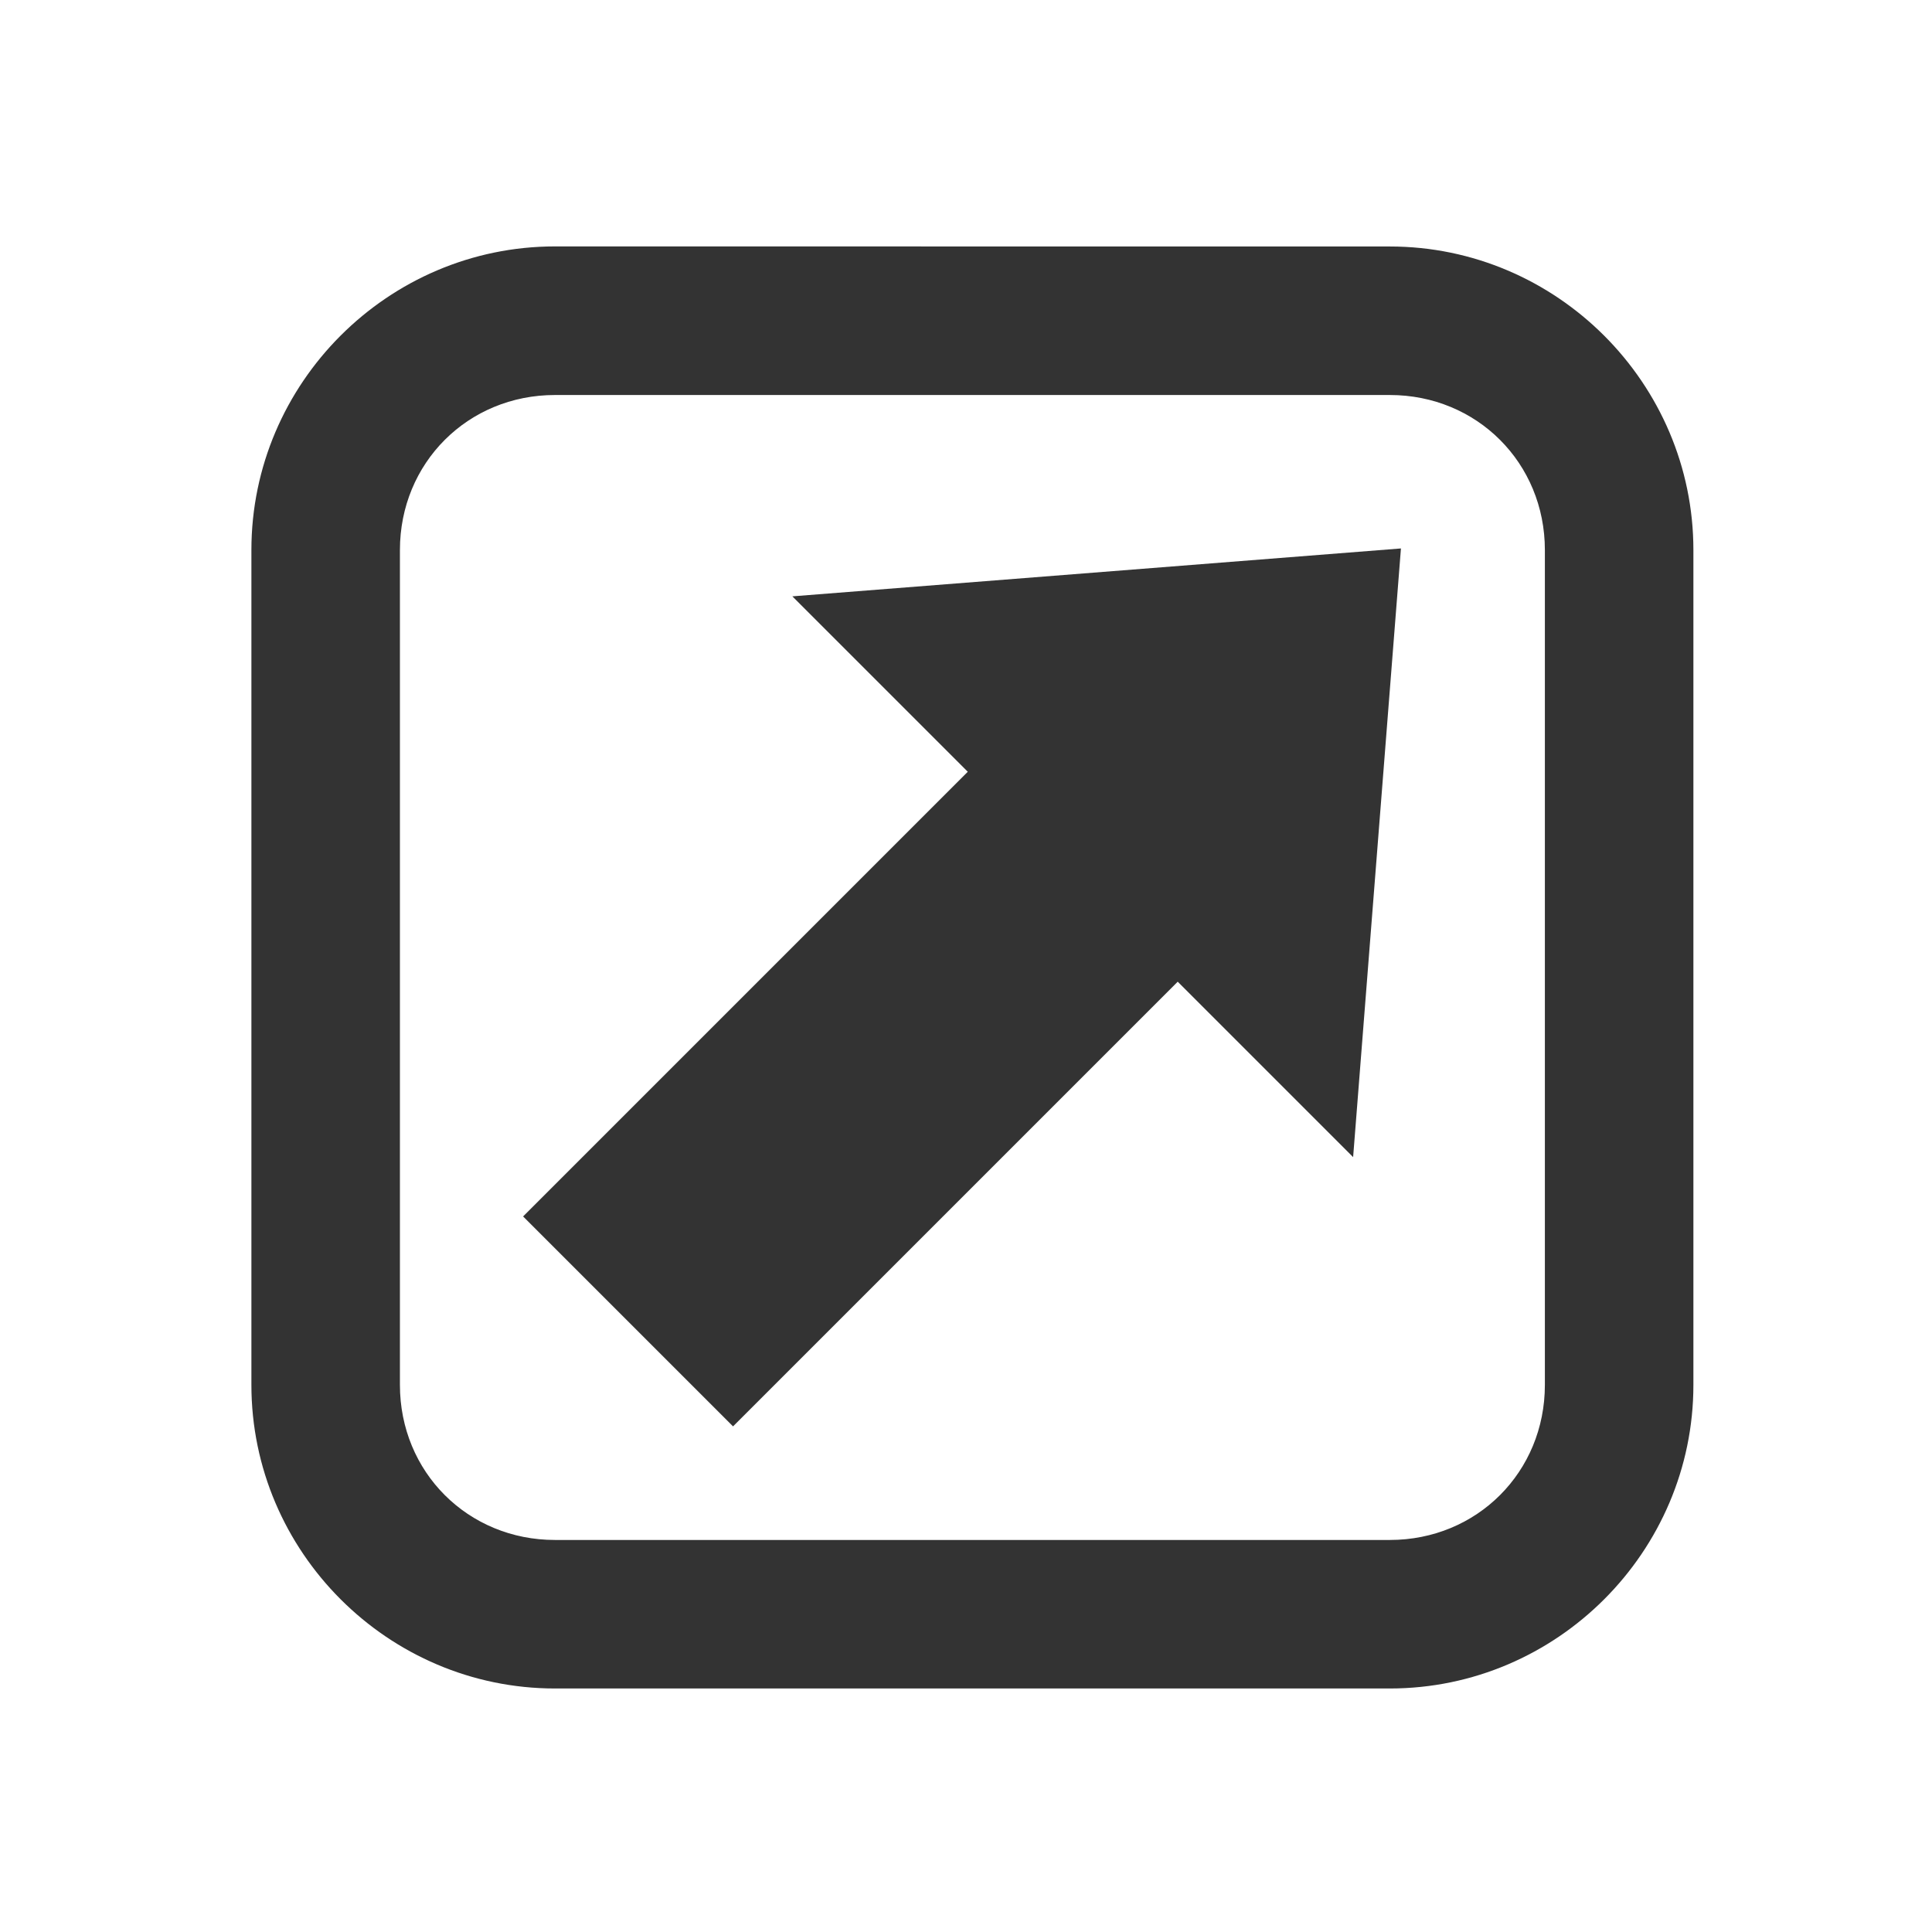
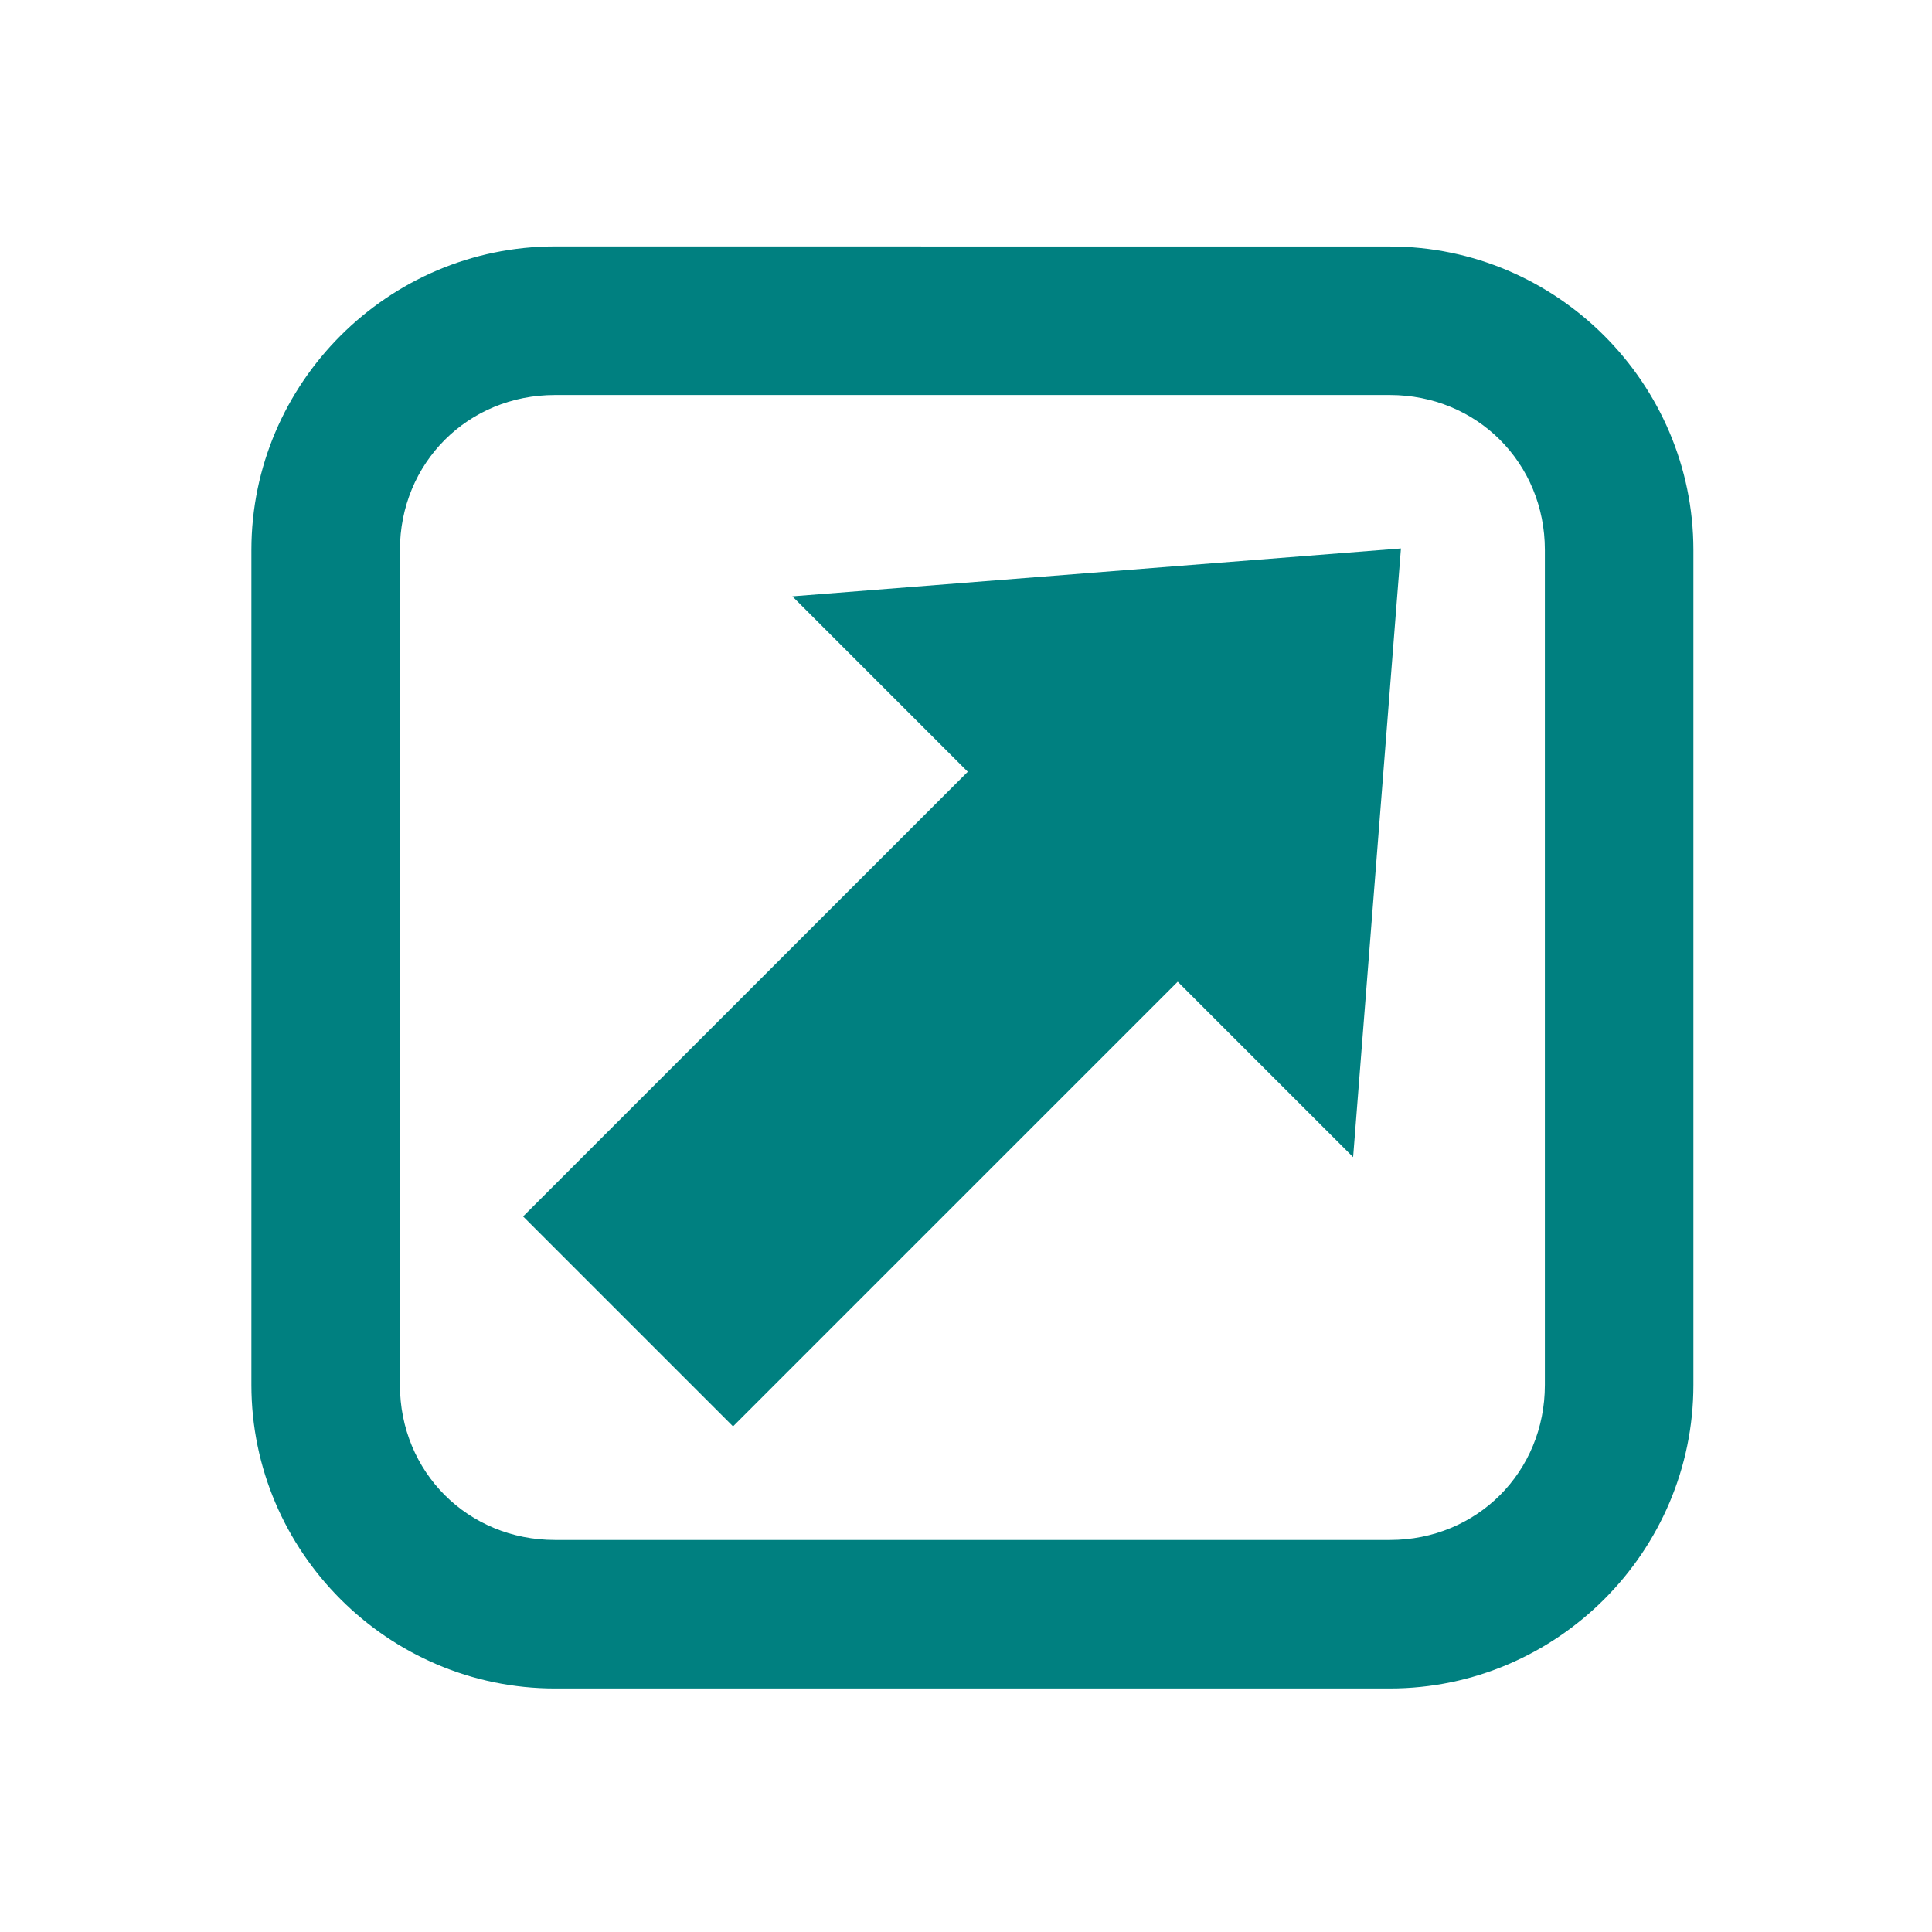
<svg xmlns="http://www.w3.org/2000/svg" version="1.1" x="0px" y="0px" width="24px" height="24px" viewBox="0 0 24 24" style="enable-background:new 0 0 24 24;" xml:space="preserve" id="svg6">
  <defs id="defs10" />
  <g style="display:none;" id="Guides">
</g>
-   <path style="opacity:1;vector-effect:none;fill:#333333;fill-opacity:1;stroke:none;stroke-width:1.847;stroke-linecap:butt;stroke-linejoin:miter;stroke-miterlimit:4;stroke-dasharray:none;stroke-dashoffset:0;stroke-opacity:1;paint-order:stroke fill markers" d="m 17.403,6.813 -7.56,0.595 2.179,2.179 -5.524,5.524 2.608,2.608 5.524,-5.524 2.179,2.179 z" id="rect828" />
-   <path style="color:#000000;font-style:normal;font-variant:normal;font-weight:normal;font-stretch:normal;font-size:medium;line-height:normal;font-family:sans-serif;font-variant-ligatures:normal;font-variant-position:normal;font-variant-caps:normal;font-variant-numeric:normal;font-variant-alternates:normal;font-feature-settings:normal;text-indent:0;text-align:start;text-decoration:none;text-decoration-line:none;text-decoration-style:solid;text-decoration-color:#000000;letter-spacing:normal;word-spacing:normal;text-transform:none;writing-mode:lr-tb;direction:ltr;text-orientation:mixed;dominant-baseline:auto;baseline-shift:baseline;text-anchor:start;white-space:normal;shape-padding:0;clip-rule:nonzero;display:inline;overflow:visible;visibility:visible;opacity:1;isolation:auto;mix-blend-mode:normal;color-interpolation:sRGB;color-interpolation-filters:linearRGB;solid-color:#000000;solid-opacity:1;vector-effect:none;fill:#333333;fill-opacity:1;fill-rule:nonzero;stroke:none;stroke-width:1.847;stroke-linecap:butt;stroke-linejoin:miter;stroke-miterlimit:4;stroke-dasharray:none;stroke-dashoffset:0;stroke-opacity:1;paint-order:stroke fill markers;color-rendering:auto;image-rendering:auto;shape-rendering:auto;text-rendering:auto;enable-background:accumulate" d="m 6.894,3.061 c -2.073,0 -3.771,1.698 -3.771,3.771 V 17.204 c 0,2.073 1.698,3.771 3.771,3.771 H 17.265 c 2.073,0 3.771,-1.698 3.771,-3.771 V 6.833 c 0,-2.073 -1.698,-3.771 -3.771,-3.771 z m 0,1.846 H 17.265 c 1.082,0 1.926,0.844 1.926,1.926 V 17.204 c 0,1.082 -0.844,1.926 -1.926,1.926 H 6.894 c -1.082,0 -1.926,-0.844 -1.926,-1.926 V 6.833 c 0,-1.082 0.844,-1.926 1.926,-1.926 z" id="rect817" />
+   <path style="opacity:1;vector-effect:none;fill:#008080;fill-opacity:1;stroke:none;stroke-width:1.847;stroke-linecap:butt;stroke-linejoin:miter;stroke-miterlimit:4;stroke-dasharray:none;stroke-dashoffset:0;stroke-opacity:1;paint-order:stroke fill markers" d="m 17.403,6.813 -7.56,0.595 2.179,2.179 -5.524,5.524 2.608,2.608 5.524,-5.524 2.179,2.179 z" id="rect828" />
+   <path style="color:#000000;font-style:normal;font-variant:normal;font-weight:normal;font-stretch:normal;font-size:medium;line-height:normal;font-family:sans-serif;font-variant-ligatures:normal;font-variant-position:normal;font-variant-caps:normal;font-variant-numeric:normal;font-variant-alternates:normal;font-feature-settings:normal;text-indent:0;text-align:start;text-decoration:none;text-decoration-line:none;text-decoration-style:solid;text-decoration-color:#000000;letter-spacing:normal;word-spacing:normal;text-transform:none;writing-mode:lr-tb;direction:ltr;text-orientation:mixed;dominant-baseline:auto;baseline-shift:baseline;text-anchor:start;white-space:normal;shape-padding:0;clip-rule:nonzero;display:inline;overflow:visible;visibility:visible;opacity:1;isolation:auto;mix-blend-mode:normal;color-interpolation:sRGB;color-interpolation-filters:linearRGB;solid-color:#000000;solid-opacity:1;vector-effect:none;fill:#008080;fill-opacity:1;fill-rule:nonzero;stroke:none;stroke-width:1.847;stroke-linecap:butt;stroke-linejoin:miter;stroke-miterlimit:4;stroke-dasharray:none;stroke-dashoffset:0;stroke-opacity:1;paint-order:stroke fill markers;color-rendering:auto;image-rendering:auto;shape-rendering:auto;text-rendering:auto;enable-background:accumulate" d="m 6.894,3.061 c -2.073,0 -3.771,1.698 -3.771,3.771 V 17.204 c 0,2.073 1.698,3.771 3.771,3.771 H 17.265 c 2.073,0 3.771,-1.698 3.771,-3.771 V 6.833 c 0,-2.073 -1.698,-3.771 -3.771,-3.771 z m 0,1.846 H 17.265 c 1.082,0 1.926,0.844 1.926,1.926 V 17.204 c 0,1.082 -0.844,1.926 -1.926,1.926 H 6.894 c -1.082,0 -1.926,-0.844 -1.926,-1.926 V 6.833 c 0,-1.082 0.844,-1.926 1.926,-1.926 z" id="rect817" />
</svg>
